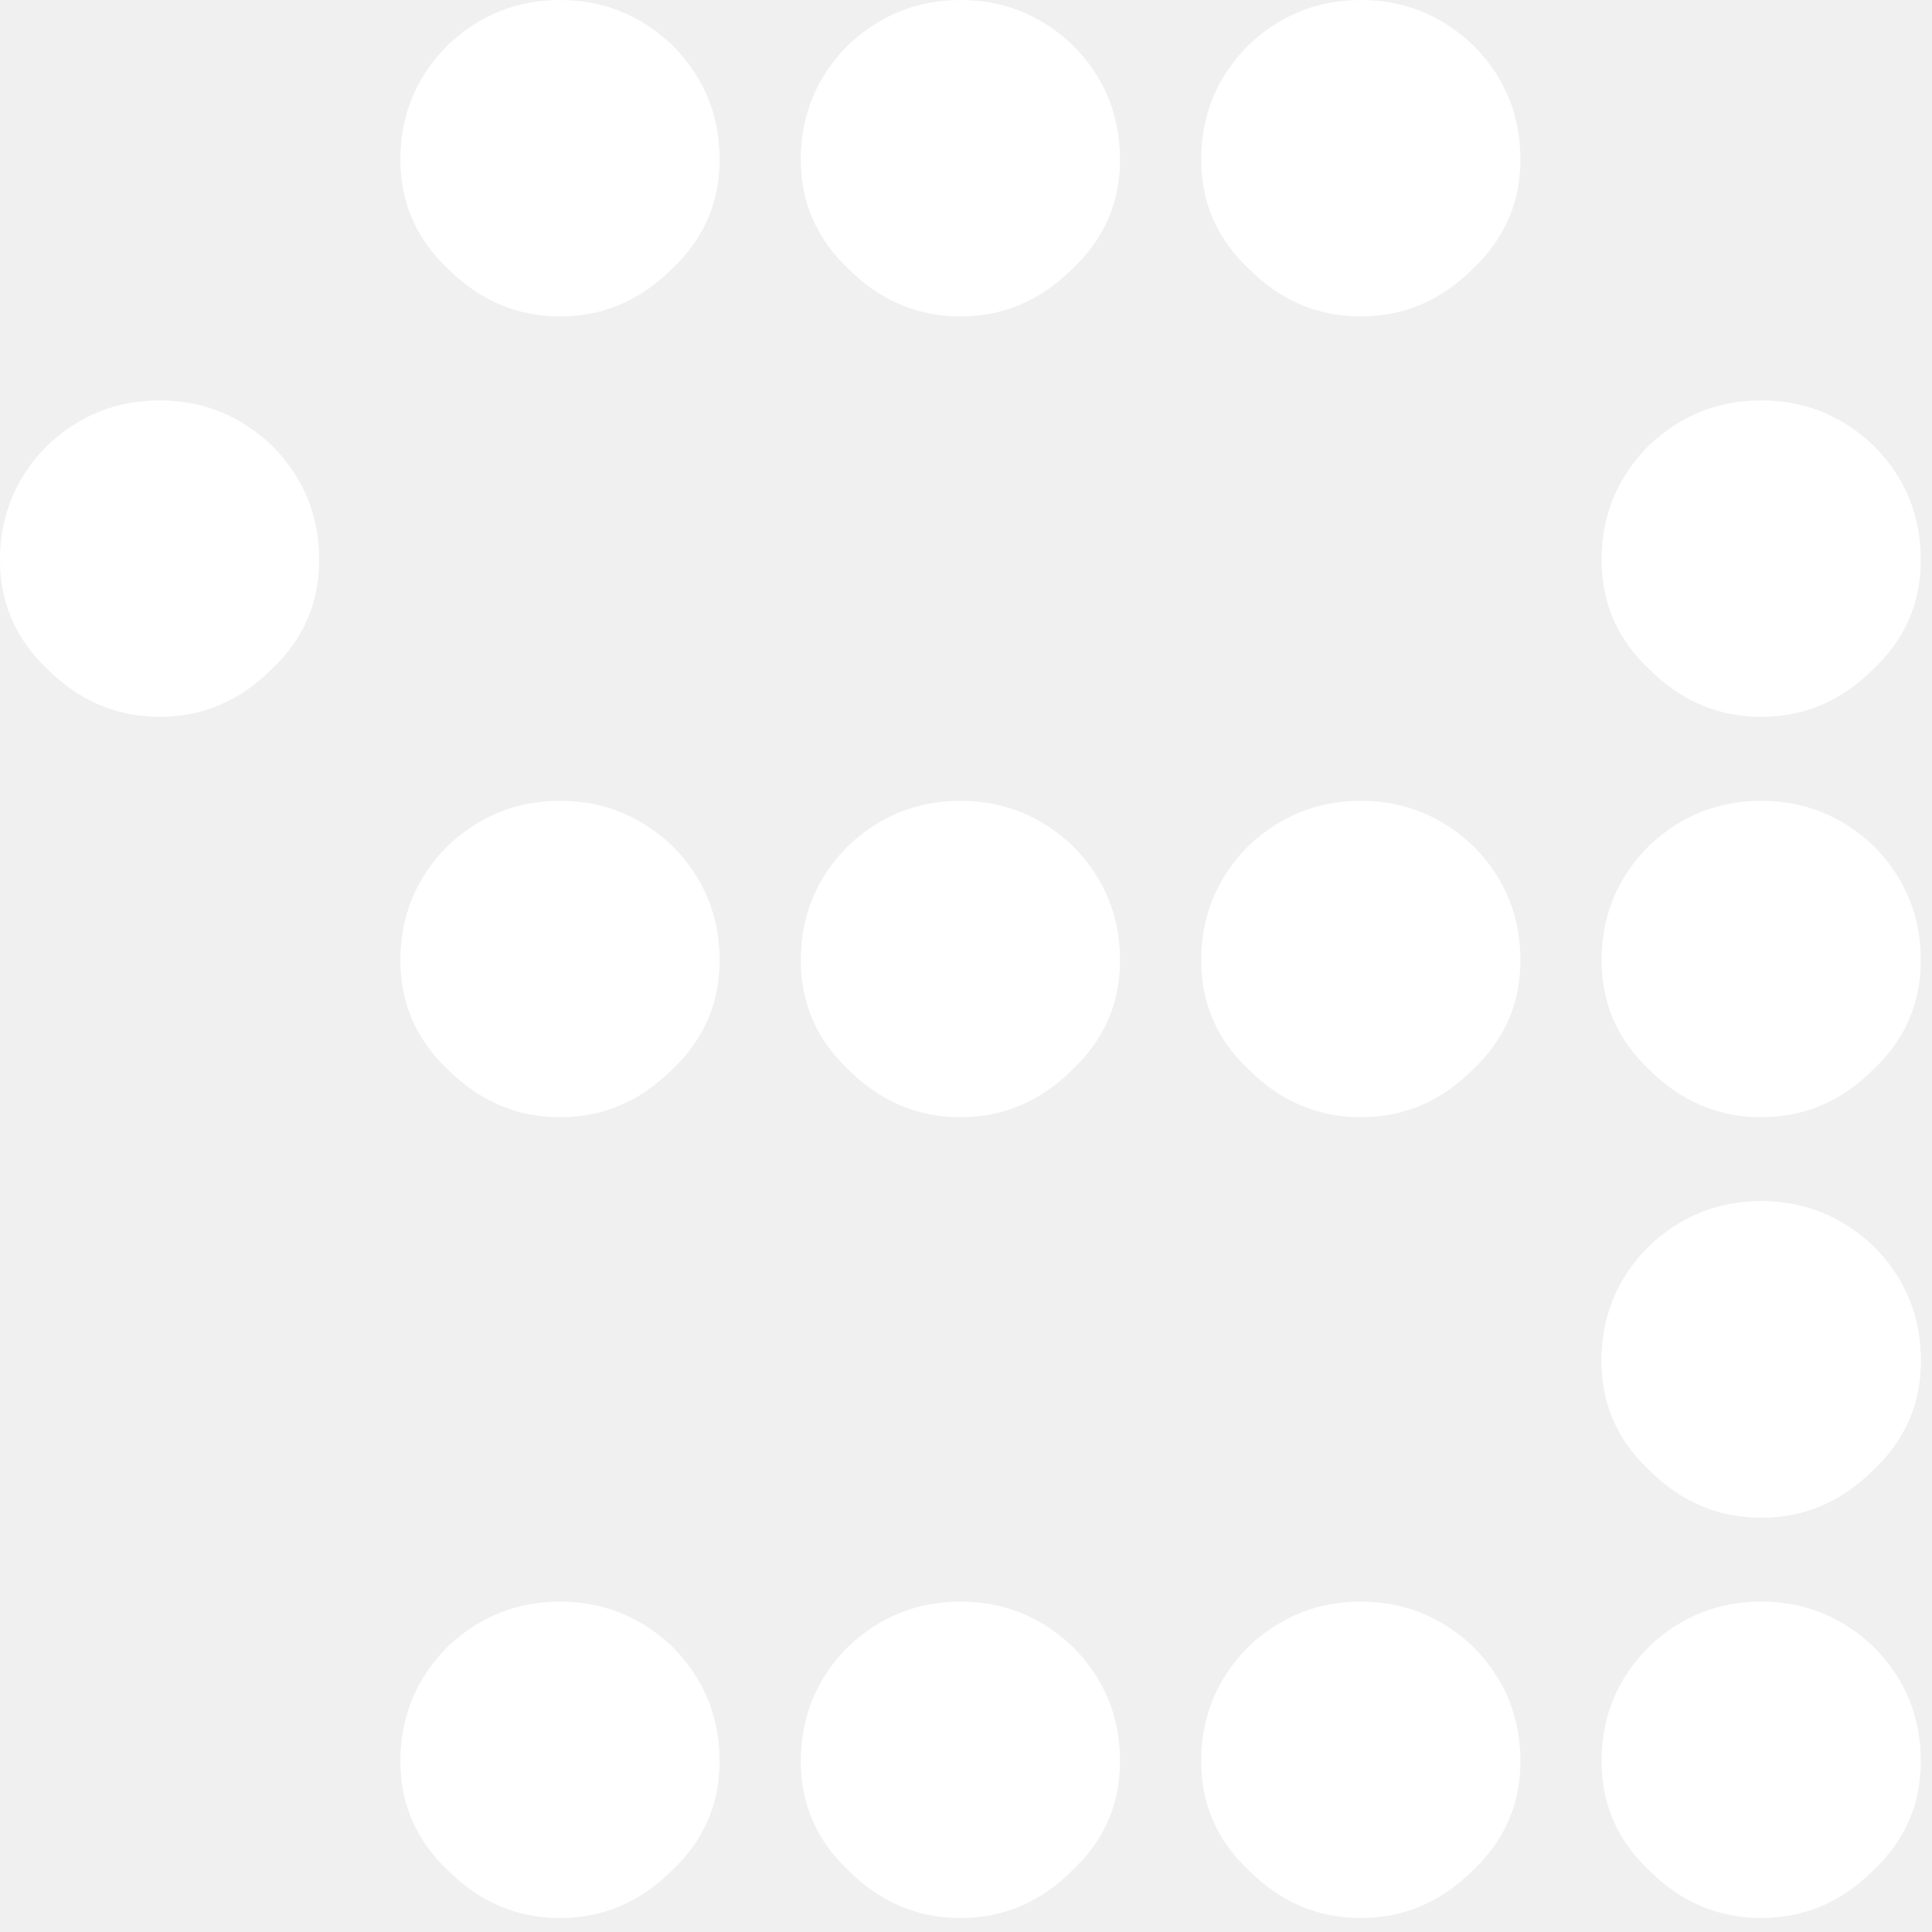
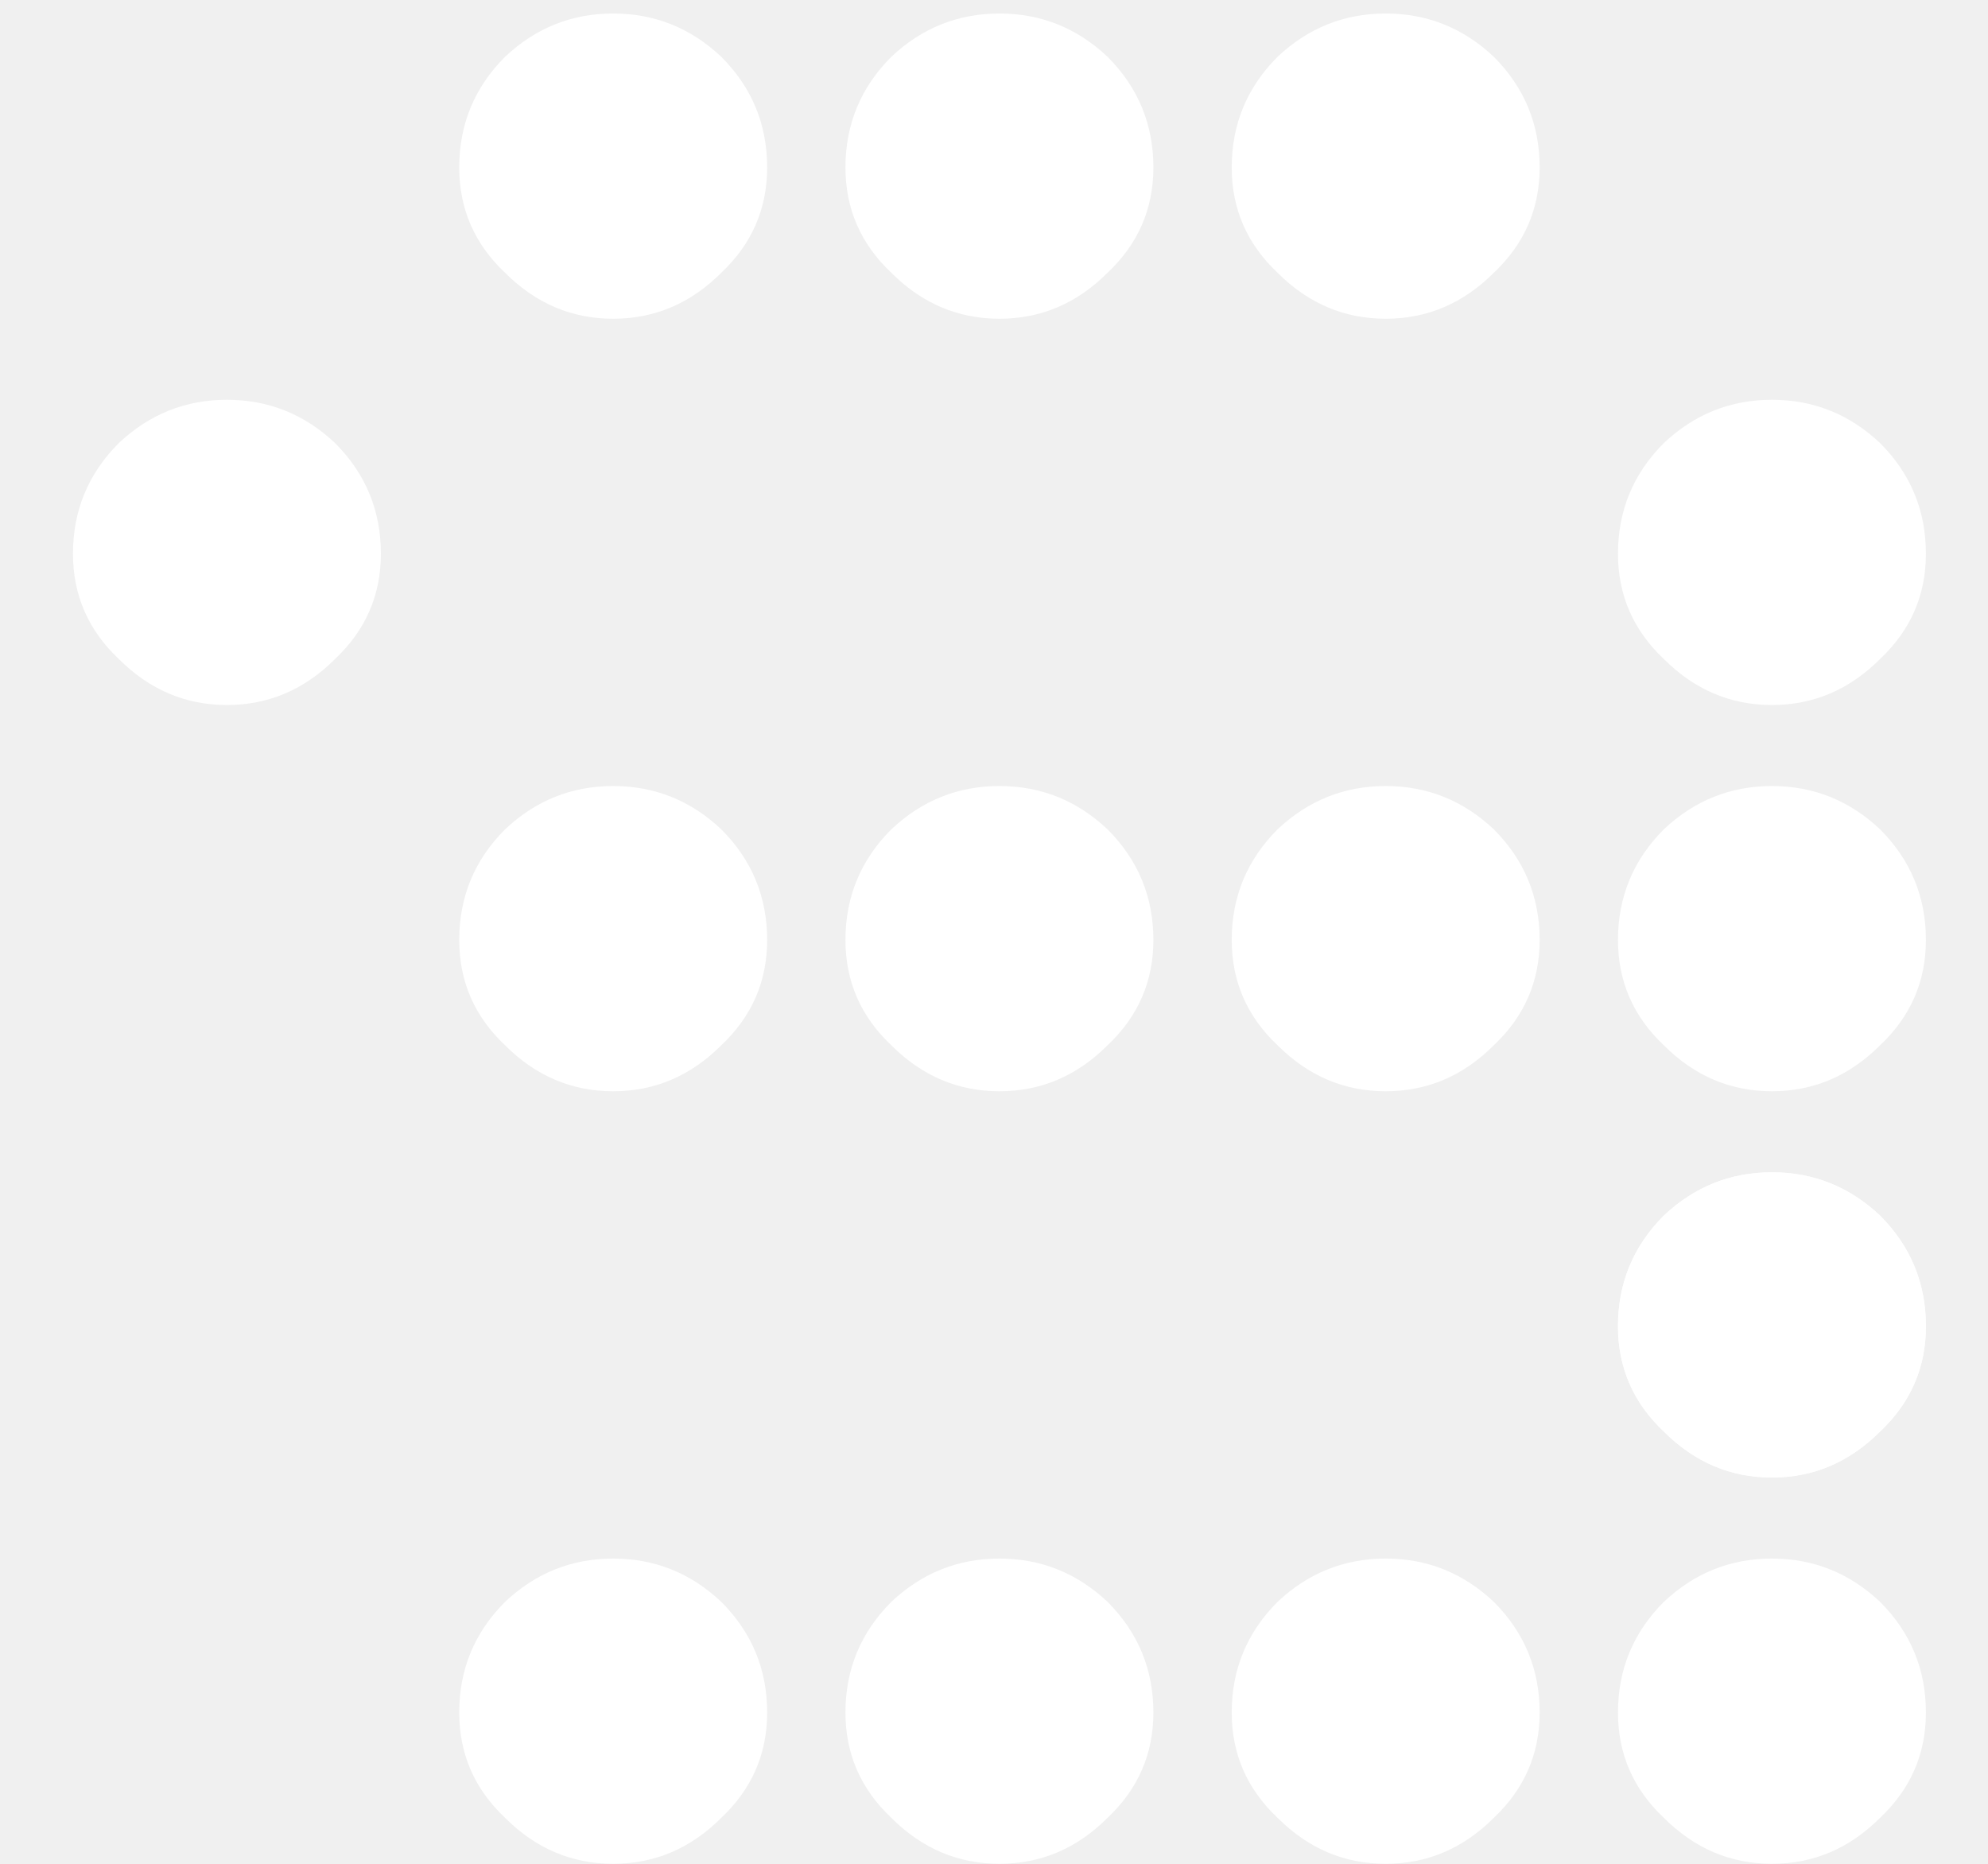
- <svg xmlns="http://www.w3.org/2000/svg" width="60" height="60" viewBox="0 0 60 60" fill="none">
-   <path d="M59.652 42.261C59.652 43.594 59.16 44.725 58.174 45.652C57.189 46.638 56.029 47.131 54.696 47.131C53.362 47.131 52.203 46.638 51.218 45.652C50.232 44.725 49.739 43.594 49.739 42.261C49.739 40.87 50.232 39.681 51.218 38.696C52.203 37.768 53.362 37.305 54.696 37.305C56.029 37.305 57.189 37.768 58.174 38.696C59.16 39.681 59.652 40.87 59.652 42.261ZM59.652 29.826C59.652 31.16 59.16 32.29 58.174 33.218C57.189 34.203 56.029 34.696 54.696 34.696C53.362 34.696 52.203 34.203 51.218 33.218C50.232 32.29 49.739 31.16 49.739 29.826C49.739 28.435 50.232 27.247 51.218 26.261C52.203 25.334 53.362 24.87 54.696 24.87C56.029 24.87 57.189 25.334 58.174 26.261C59.16 27.247 59.652 28.435 59.652 29.826ZM59.652 17.392C59.652 18.725 59.16 19.855 58.174 20.783C57.189 21.768 56.029 22.261 54.696 22.261C53.362 22.261 52.203 21.768 51.218 20.783C50.232 19.855 49.739 18.725 49.739 17.392C49.739 16 50.232 14.812 51.218 13.826C52.203 12.899 53.362 12.435 54.696 12.435C56.029 12.435 57.189 12.899 58.174 13.826C59.16 14.812 59.652 16 59.652 17.392ZM47.218 54.696C47.218 56.029 46.725 57.16 45.739 58.087C44.754 59.073 43.594 59.565 42.261 59.565C40.928 59.565 39.768 59.073 38.783 58.087C37.797 57.16 37.304 56.029 37.304 54.696C37.304 53.305 37.797 52.116 38.783 51.131C39.768 50.203 40.928 49.739 42.261 49.739C43.594 49.739 44.754 50.203 45.739 51.131C46.725 52.116 47.218 53.305 47.218 54.696ZM47.218 29.826C47.218 31.16 46.725 32.29 45.739 33.218C44.754 34.203 43.594 34.696 42.261 34.696C40.928 34.696 39.768 34.203 38.783 33.218C37.797 32.29 37.304 31.16 37.304 29.826C37.304 28.435 37.797 27.247 38.783 26.261C39.768 25.334 40.928 24.87 42.261 24.87C43.594 24.87 44.754 25.334 45.739 26.261C46.725 27.247 47.218 28.435 47.218 29.826ZM34.783 29.826C34.783 31.16 34.29 32.29 33.304 33.218C32.319 34.203 31.16 34.696 29.826 34.696C28.493 34.696 27.334 34.203 26.348 33.218C25.363 32.29 24.87 31.16 24.87 29.826C24.87 28.435 25.363 27.247 26.348 26.261C27.334 25.334 28.493 24.87 29.826 24.87C31.16 24.87 32.319 25.334 33.304 26.261C34.29 27.247 34.783 28.435 34.783 29.826ZM34.783 4.957C34.783 6.29 34.29 7.42 33.304 8.348C32.319 9.334 31.16 9.826 29.826 9.826C28.493 9.826 27.334 9.334 26.348 8.348C25.363 7.42 24.87 6.29 24.87 4.957C24.87 3.565 25.363 2.377 26.348 1.392C27.334 0.464 28.493 0 29.826 0C31.16 0 32.319 0.464 33.304 1.392C34.29 2.377 34.783 3.565 34.783 4.957ZM22.348 54.696C22.348 56.029 21.855 57.16 20.87 58.087C19.884 59.073 18.725 59.565 17.392 59.565C16.058 59.565 14.899 59.073 13.913 58.087C12.928 57.16 12.435 56.029 12.435 54.696C12.435 53.305 12.928 52.116 13.913 51.131C14.899 50.203 16.058 49.739 17.392 49.739C18.725 49.739 19.884 50.203 20.87 51.131C21.855 52.116 22.348 53.305 22.348 54.696ZM22.348 29.826C22.348 31.16 21.855 32.29 20.87 33.218C19.884 34.203 18.725 34.696 17.392 34.696C16.058 34.696 14.899 34.203 13.913 33.218C12.928 32.29 12.435 31.16 12.435 29.826C12.435 28.435 12.928 27.247 13.913 26.261C14.899 25.334 16.058 24.87 17.392 24.87C18.725 24.87 19.884 25.334 20.87 26.261C21.855 27.247 22.348 28.435 22.348 29.826ZM22.348 4.957C22.348 6.29 21.855 7.42 20.87 8.348C19.884 9.334 18.725 9.826 17.392 9.826C16.058 9.826 14.899 9.334 13.913 8.348C12.928 7.42 12.435 6.29 12.435 4.957C12.435 3.565 12.928 2.377 13.913 1.392C14.899 0.464 16.058 0 17.392 0C18.725 0 19.884 0.464 20.87 1.392C21.855 2.377 22.348 3.565 22.348 4.957ZM9.913 17.392C9.913 18.725 9.42 19.855 8.435 20.783C7.449 21.768 6.29 22.261 4.957 22.261C3.623 22.261 2.464 21.768 1.478 20.783C0.493 19.855 0 18.725 0 17.392C0 16 0.493 14.812 1.478 13.826C2.464 12.899 3.623 12.435 4.957 12.435C6.29 12.435 7.449 12.899 8.435 13.826C9.42 14.812 9.913 16 9.913 17.392ZM47.218 4.957C47.218 6.29 46.725 7.42 45.739 8.348C44.754 9.334 43.594 9.826 42.261 9.826C40.928 9.826 39.768 9.334 38.783 8.348C37.797 7.42 37.304 6.29 37.304 4.957C37.304 3.565 37.797 2.377 38.783 1.392C39.768 0.464 40.928 0 42.261 0C43.594 0 44.754 0.464 45.739 1.392C46.725 2.377 47.218 3.565 47.218 4.957ZM34.783 54.696C34.783 56.029 34.29 57.16 33.304 58.087C32.319 59.073 31.16 59.565 29.826 59.565C28.493 59.565 27.334 59.073 26.348 58.087C25.363 57.16 24.87 56.029 24.87 54.696C24.87 53.305 25.363 52.116 26.348 51.131C27.334 50.203 28.493 49.739 29.826 49.739C31.16 49.739 32.319 50.203 33.304 51.131C34.29 52.116 34.783 53.305 34.783 54.696Z" fill="white" />
-   <path d="M58.174 45.652C59.16 44.725 59.652 43.594 59.652 42.261C59.652 40.87 59.16 39.681 58.174 38.696C57.189 37.768 56.029 37.305 54.696 37.305C53.362 37.305 52.203 37.768 51.218 38.696C50.232 39.681 49.739 40.87 49.739 42.261C49.739 43.594 50.232 44.725 51.218 45.652C52.203 46.638 53.362 47.131 54.696 47.131C56.029 47.131 57.189 46.638 58.174 45.652Z" fill="white" />
-   <path d="M58.174 58.087C59.16 57.16 59.652 56.029 59.652 54.696C59.652 53.305 59.16 52.116 58.174 51.131C57.189 50.203 56.029 49.739 54.696 49.739C53.362 49.739 52.203 50.203 51.218 51.131C50.232 52.116 49.739 53.305 49.739 54.696C49.739 56.029 50.232 57.16 51.218 58.087C52.203 59.073 53.362 59.565 54.696 59.565C56.029 59.565 57.189 59.073 58.174 58.087Z" fill="white" />
+ <svg xmlns="http://www.w3.org/2000/svg" width="64" height="60" viewBox="0 0 64 60" fill="none">
+   <path d="M62.001 42.696C62.001 44.029 61.508 45.159 60.523 46.087C59.537 47.072 58.378 47.565 57.044 47.565C55.711 47.565 54.552 47.072 53.566 46.087C52.581 45.159 52.088 44.029 52.088 42.696C52.088 41.304 52.581 40.116 53.566 39.13C54.552 38.203 55.711 37.739 57.044 37.739C58.378 37.739 59.537 38.203 60.523 39.13C61.508 40.116 62.001 41.304 62.001 42.696ZM62.001 30.261C62.001 31.594 61.508 32.725 60.523 33.652C59.537 34.638 58.378 35.13 57.044 35.13C55.711 35.13 54.552 34.638 53.566 33.652C52.581 32.725 52.088 31.594 52.088 30.261C52.088 28.87 52.581 27.681 53.566 26.696C54.552 25.768 55.711 25.304 57.044 25.304C58.378 25.304 59.537 25.768 60.523 26.696C61.508 27.681 62.001 28.87 62.001 30.261ZM62.001 17.826C62.001 19.159 61.508 20.29 60.523 21.217C59.537 22.203 58.378 22.696 57.044 22.696C55.711 22.696 54.552 22.203 53.566 21.217C52.581 20.29 52.088 19.159 52.088 17.826C52.088 16.435 52.581 15.246 53.566 14.261C54.552 13.333 55.711 12.87 57.044 12.87C58.378 12.87 59.537 13.333 60.523 14.261C61.508 15.246 62.001 16.435 62.001 17.826ZM49.566 55.13C49.566 56.464 49.073 57.594 48.088 58.522C47.102 59.507 45.943 60 44.61 60C43.276 60 42.117 59.507 41.131 58.522C40.146 57.594 39.653 56.464 39.653 55.13C39.653 53.739 40.146 52.551 41.131 51.565C42.117 50.638 43.276 50.174 44.61 50.174C45.943 50.174 47.102 50.638 48.088 51.565C49.073 52.551 49.566 53.739 49.566 55.13ZM49.566 30.261C49.566 31.594 49.073 32.725 48.088 33.652C47.102 34.638 45.943 35.13 44.61 35.13C43.276 35.13 42.117 34.638 41.131 33.652C40.146 32.725 39.653 31.594 39.653 30.261C39.653 28.87 40.146 27.681 41.131 26.696C42.117 25.768 43.276 25.304 44.61 25.304C45.943 25.304 47.102 25.768 48.088 26.696C49.073 27.681 49.566 28.87 49.566 30.261ZM37.131 30.261C37.131 31.594 36.639 32.725 35.653 33.652C34.668 34.638 33.508 35.13 32.175 35.13C30.842 35.13 29.682 34.638 28.697 33.652C27.711 32.725 27.218 31.594 27.218 30.261C27.218 28.87 27.711 27.681 28.697 26.696C29.682 25.768 30.842 25.304 32.175 25.304C33.508 25.304 34.668 25.768 35.653 26.696C36.639 27.681 37.131 28.87 37.131 30.261ZM37.131 5.391C37.131 6.725 36.639 7.855 35.653 8.783C34.668 9.768 33.508 10.261 32.175 10.261C30.842 10.261 29.682 9.768 28.697 8.783C27.711 7.855 27.218 6.725 27.218 5.391C27.218 4 27.711 2.812 28.697 1.826C29.682 0.899 30.842 0.435 32.175 0.435C33.508 0.435 34.668 0.899 35.653 1.826C36.639 2.812 37.131 4 37.131 5.391ZM24.697 55.13C24.697 56.464 24.204 57.594 23.218 58.522C22.233 59.507 21.073 60 19.74 60C18.407 60 17.247 59.507 16.262 58.522C15.276 57.594 14.784 56.464 14.784 55.13C14.784 53.739 15.276 52.551 16.262 51.565C17.247 50.638 18.407 50.174 19.74 50.174C21.073 50.174 22.233 50.638 23.218 51.565C24.204 52.551 24.697 53.739 24.697 55.13ZM24.697 30.261C24.697 31.594 24.204 32.725 23.218 33.652C22.233 34.638 21.073 35.13 19.74 35.13C18.407 35.13 17.247 34.638 16.262 33.652C15.276 32.725 14.784 31.594 14.784 30.261C14.784 28.87 15.276 27.681 16.262 26.696C17.247 25.768 18.407 25.304 19.74 25.304C21.073 25.304 22.233 25.768 23.218 26.696C24.204 27.681 24.697 28.87 24.697 30.261ZM24.697 5.391C24.697 6.725 24.204 7.855 23.218 8.783C22.233 9.768 21.073 10.261 19.74 10.261C18.407 10.261 17.247 9.768 16.262 8.783C15.276 7.855 14.784 6.725 14.784 5.391C14.784 4 15.276 2.812 16.262 1.826C17.247 0.899 18.407 0.435 19.74 0.435C21.073 0.435 22.233 0.899 23.218 1.826C24.204 2.812 24.697 4 24.697 5.391ZM12.262 17.826C12.262 19.159 11.769 20.29 10.784 21.217C9.798 22.203 8.639 22.696 7.305 22.696C5.972 22.696 4.813 22.203 3.827 21.217C2.842 20.29 2.349 19.159 2.349 17.826C2.349 16.435 2.842 15.246 3.827 14.261C4.813 13.333 5.972 12.87 7.305 12.87C8.639 12.87 9.798 13.333 10.784 14.261C11.769 15.246 12.262 16.435 12.262 17.826ZM49.566 5.391C49.566 6.725 49.073 7.855 48.088 8.783C47.102 9.768 45.943 10.261 44.61 10.261C43.276 10.261 42.117 9.768 41.131 8.783C40.146 7.855 39.653 6.725 39.653 5.391C39.653 4 40.146 2.812 41.131 1.826C42.117 0.899 43.276 0.435 44.61 0.435C45.943 0.435 47.102 0.899 48.088 1.826C49.073 2.812 49.566 4 49.566 5.391ZM37.131 55.13C37.131 56.464 36.639 57.594 35.653 58.522C34.668 59.507 33.508 60 32.175 60C30.842 60 29.682 59.507 28.697 58.522C27.711 57.594 27.218 56.464 27.218 55.13C27.218 53.739 27.711 52.551 28.697 51.565C29.682 50.638 30.842 50.174 32.175 50.174C33.508 50.174 34.668 50.638 35.653 51.565C36.639 52.551 37.131 53.739 37.131 55.13Z" fill="white" />
+   <path d="M60.523 46.087C61.508 45.159 62.001 44.029 62.001 42.696C62.001 41.304 61.508 40.116 60.523 39.13C59.537 38.203 58.378 37.739 57.044 37.739C55.711 37.739 54.552 38.203 53.566 39.13C52.581 40.116 52.088 41.304 52.088 42.696C52.088 44.029 52.581 45.159 53.566 46.087C54.552 47.072 55.711 47.565 57.044 47.565C58.378 47.565 59.537 47.072 60.523 46.087Z" fill="white" />
+   <path d="M60.523 58.522C61.508 57.594 62.001 56.464 62.001 55.13C62.001 53.739 61.508 52.551 60.523 51.565C59.537 50.638 58.378 50.174 57.044 50.174C55.711 50.174 54.552 50.638 53.566 51.565C52.581 52.551 52.088 53.739 52.088 55.13C52.088 56.464 52.581 57.594 53.566 58.522C54.552 59.507 55.711 60 57.044 60C58.378 60 59.537 59.507 60.523 58.522Z" fill="white" />
</svg>
